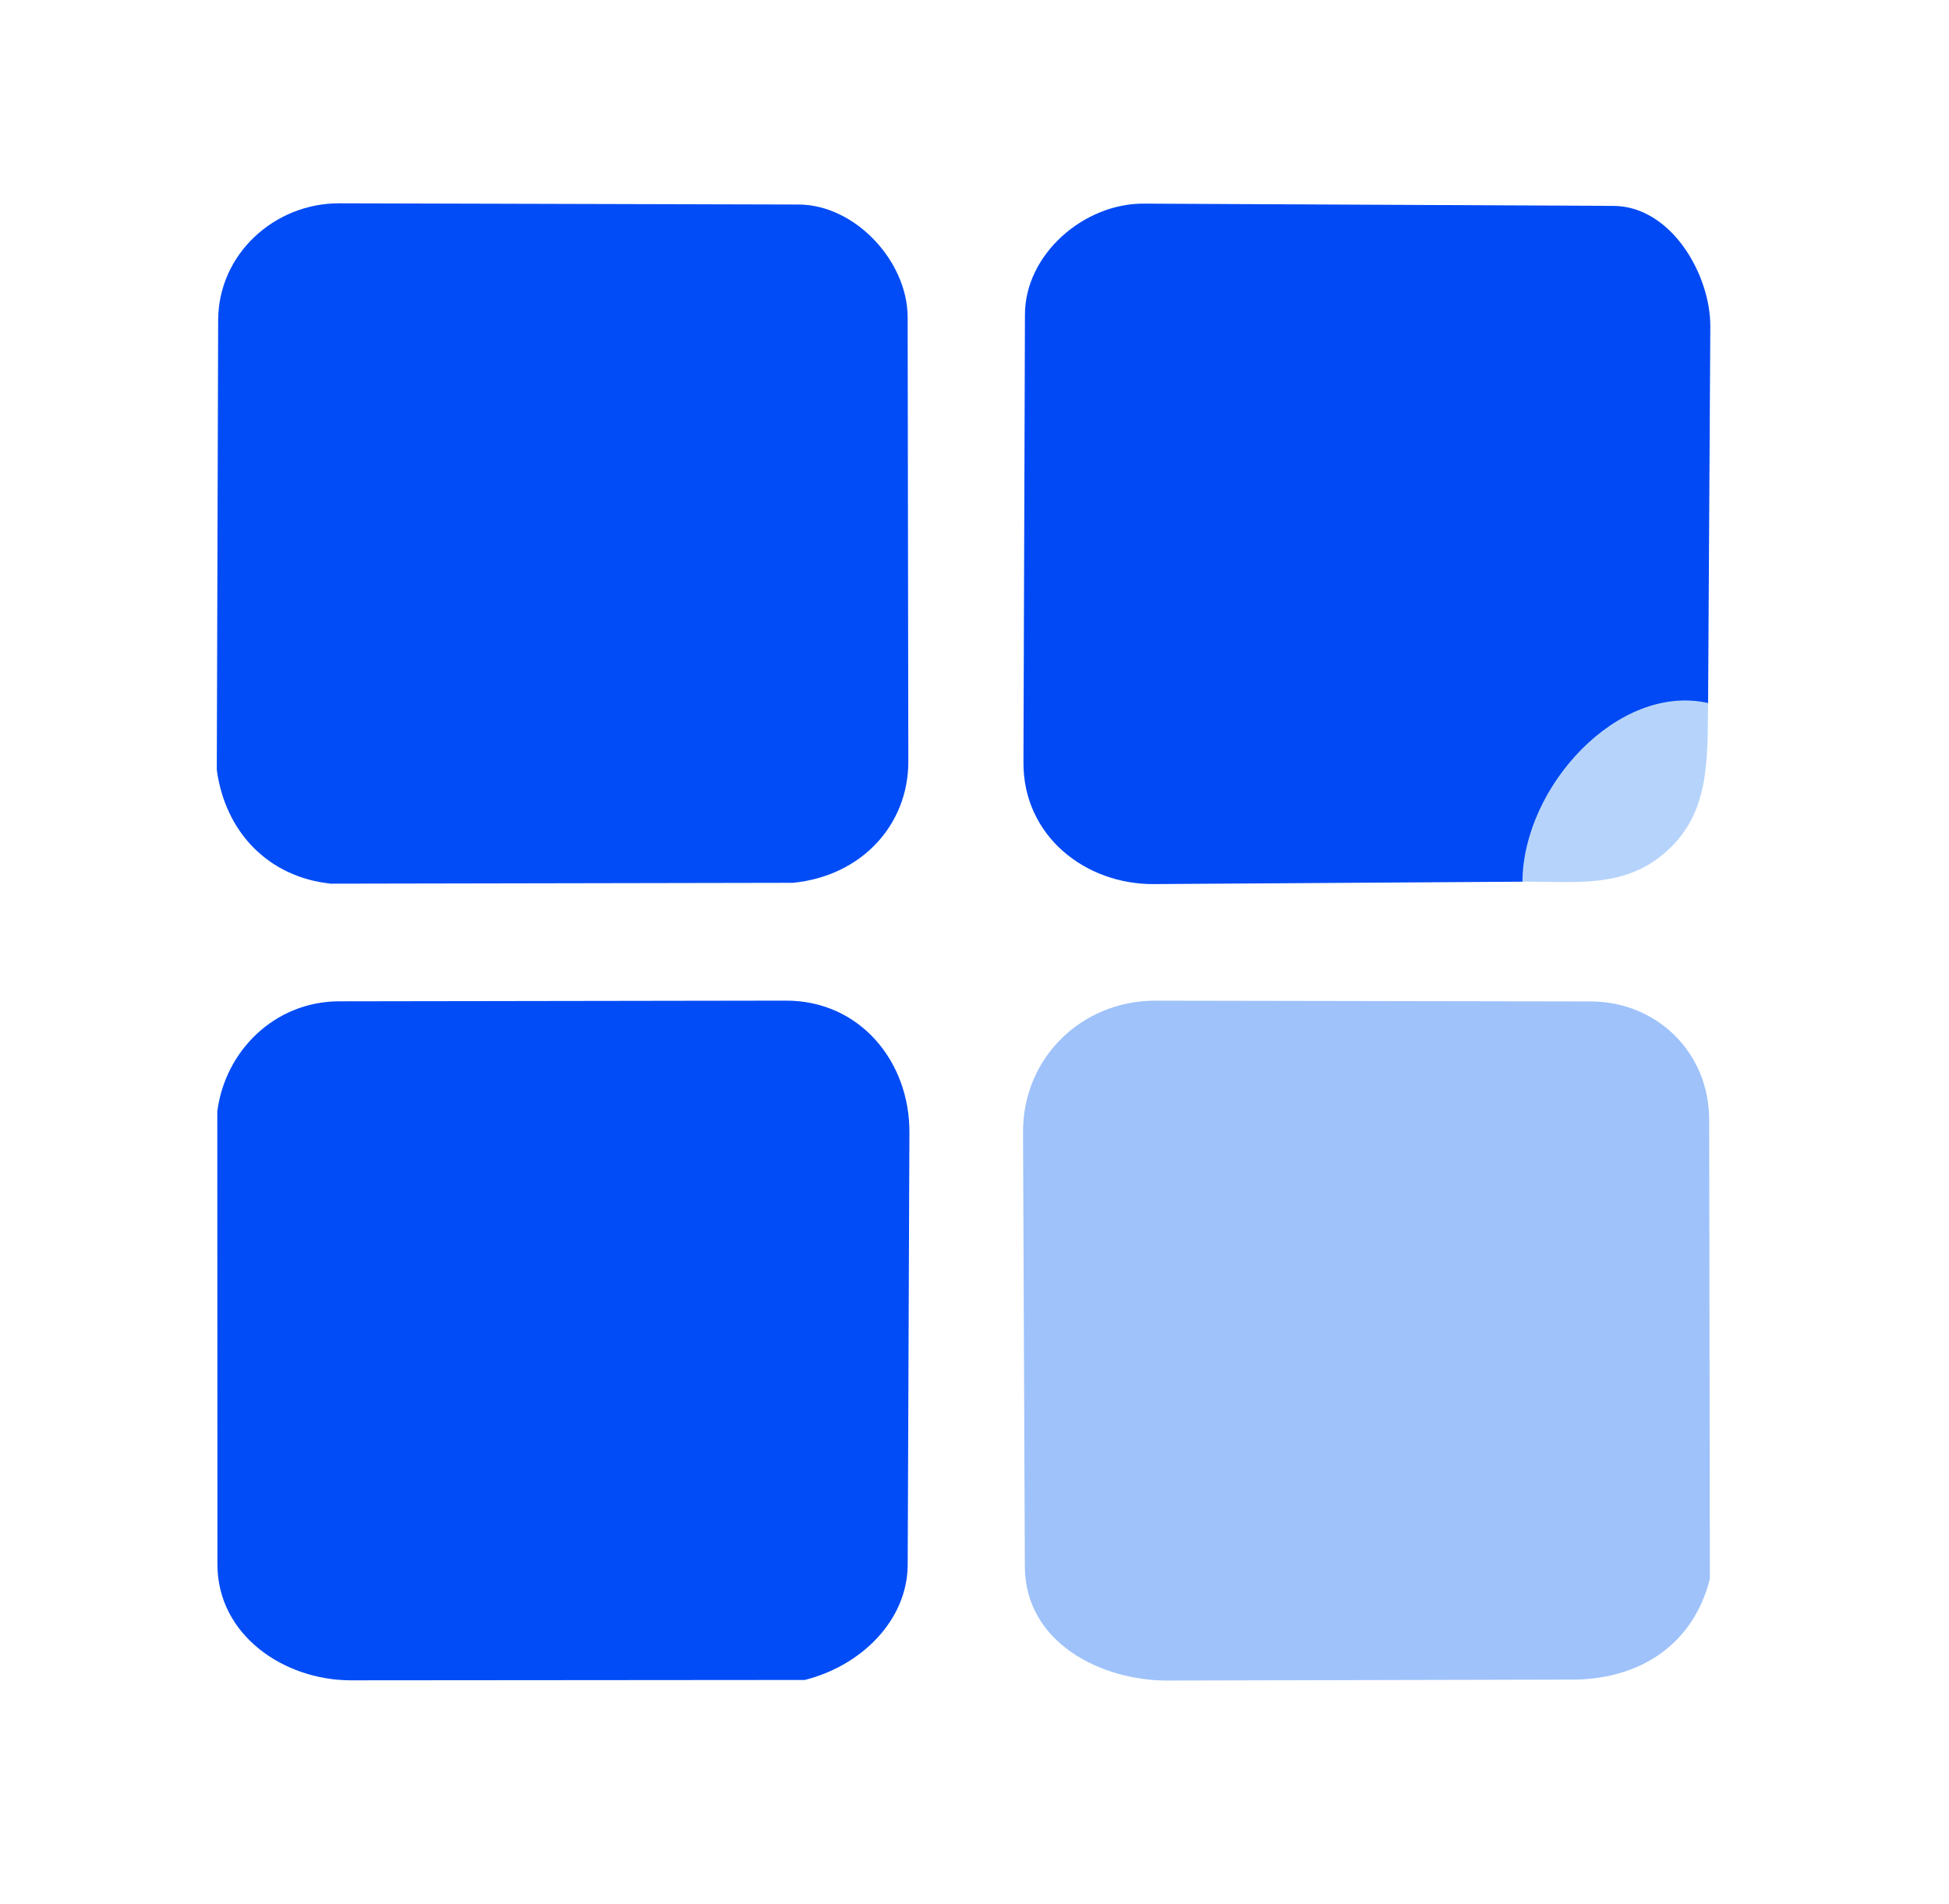
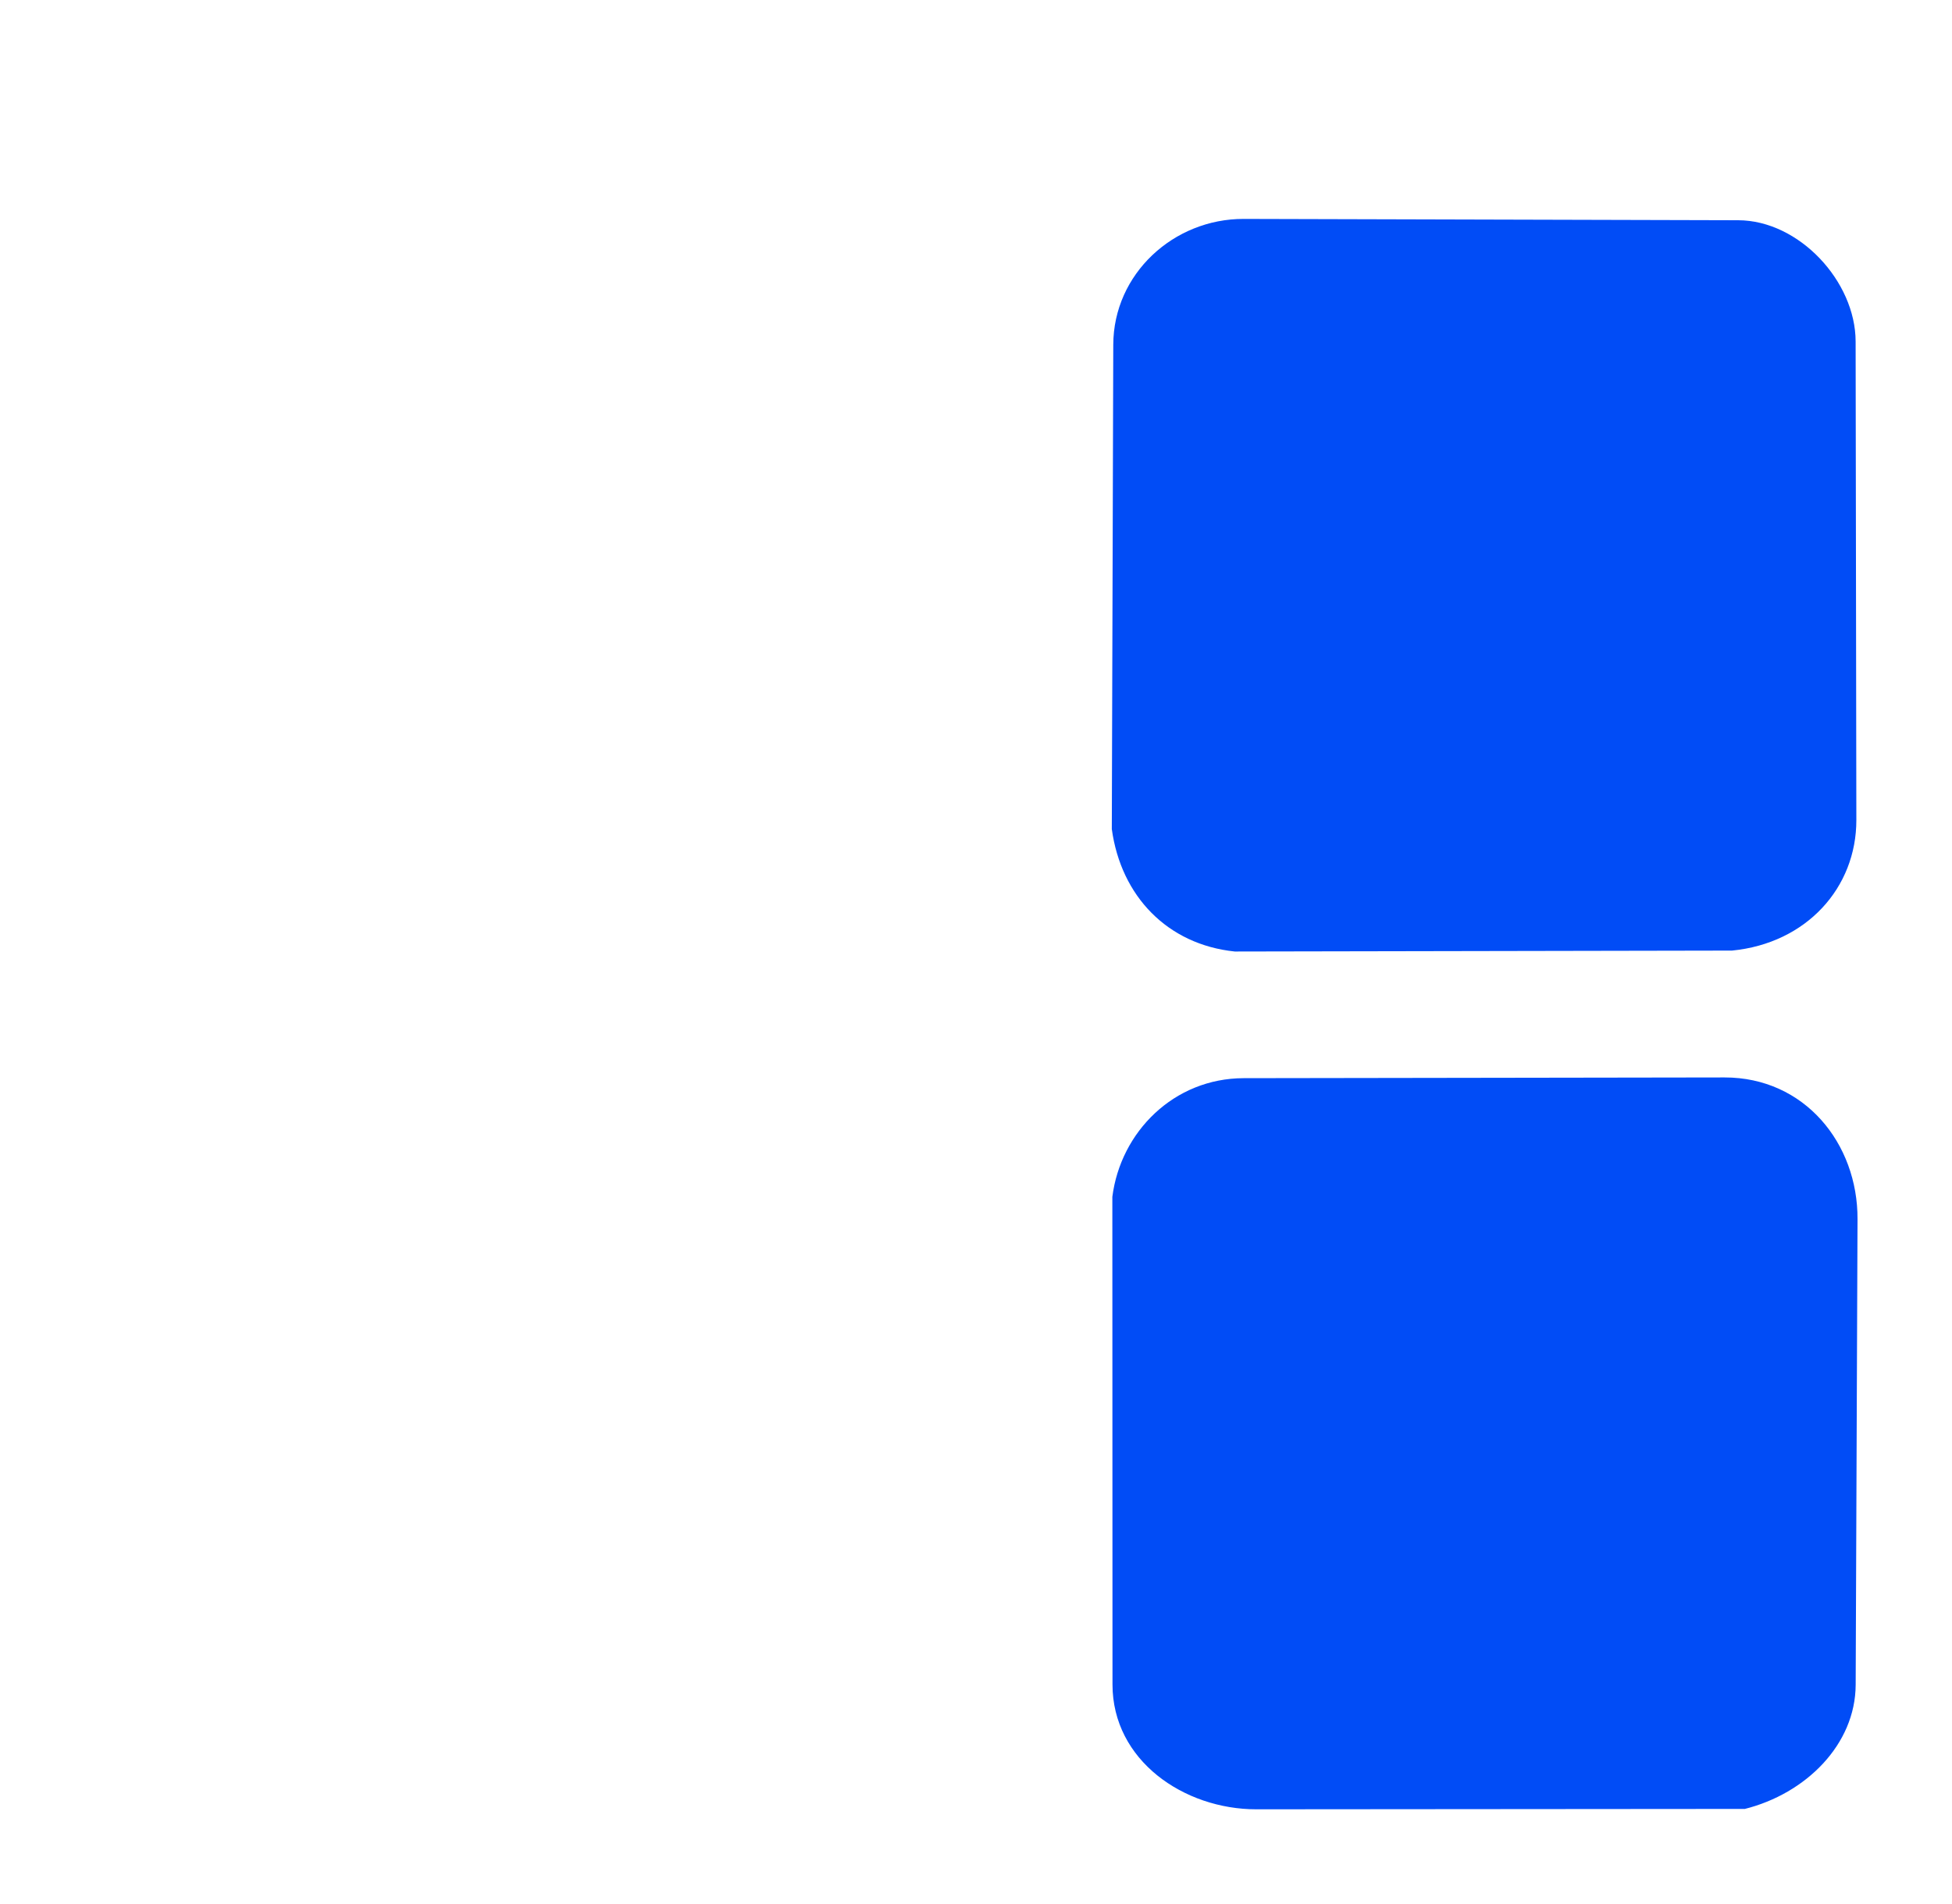
- <svg xmlns="http://www.w3.org/2000/svg" id="_레이어_1" data-name="레이어_1" version="1.1" viewBox="1400 20 430 420">
+ <svg xmlns="http://www.w3.org/2000/svg" preserveAspectRatio="xMidYMid meet" id="_레이어_1" data-name="레이어_1" version="1.1" viewBox="1220 20 400 390">
  <defs>
    <style>
      .st0 {
        fill: #0654f9;
      }

      .st1 {
        fill: #0040ea;
      }

      .st2 {
        fill: #abcefc;
      }

      .st3 {
        fill: #0b54f7;
      }

      .st4 {
        fill: #9fc2fa;
      }

      .st5 {
        fill: #0556f8;
      }

      .st6 {
        fill: #fafafc;
      }

      .st7 {
        fill: #e5f0fc;
      }

      .st8 {
        fill: #f1f4fc;
      }

      .st9 {
        fill: #0340ec;
      }

      .st10 {
        fill: #0252f9;
      }

      .st11 {
        fill: #1759f7;
      }

      .st12 {
        fill: #74a8fb;
      }

      .st13 {
        fill: #0146f1;
      }

      .st14 {
        fill: #0049f4;
      }

      .st15 {
        fill: #0855fa;
      }

      .st16 {
        fill: #014cf6;
      }

      .st17 {
        fill: #8cb8fc;
      }

      .st18 {
        fill: #1054f2;
      }

      .st19 {
        fill: #0050f9;
      }

      .st20 {
        fill: #f1f5fc;
      }

      .st21 {
        fill: #0558fb;
      }

      .st22 {
        fill: #f6f7fb;
      }

      .st23 {
        fill: #0058fb;
      }

      .st24 {
        fill: #74a6fb;
      }

      .st25 {
        fill: #f7f8fc;
      }

      .st26 {
        fill: #accffc;
      }

      .st27 {
        fill: #f9fafc;
      }

      .st28 {
        fill: #0857f9;
      }

      .st29 {
        fill: #0052f8;
      }

      .st30 {
        fill: #0154fa;
      }

      .st31 {
        fill: #8fbbfc;
      }

      .st32 {
        fill: #0056fa;
      }

      .st33 {
        fill: #0453f8;
      }

      .st34 {
        fill: #0051f8;
      }

      .st35 {
        fill: #80affc;
      }

      .st36 {
        fill: #9fc6fc;
      }

      .st37 {
        fill: #f3f6fd;
      }

      .st38 {
        fill: #b4d1fc;
      }

      .st39 {
        fill: #015afb;
      }

      .st40 {
        fill: #b6d4fb;
      }

      .st41 {
        fill: #aacafc;
      }

      .st42 {
        fill: #0551f6;
      }

      .st43 {
        fill: #004df7;
      }

      .st44 {
        fill: #f8f9fc;
      }

      .st45 {
        fill: #b7d4fc;
      }

      .st46 {
        fill: #0d58f2;
      }

      .st47 {
        fill: #0453f6;
      }

      .st48 {
        fill: #f4f7fc;
      }

      .st49 {
        fill: #0257fb;
      }

      .st50 {
        fill: #2965f2;
      }

      .st51 {
        fill: #003ddb;
      }

      .st52 {
        fill: #014cf7;
      }

      .st53 {
        fill: #004af5;
      }

      .st54 {
        fill: #095df9;
      }

      .st55 {
        fill: #f7f8fb;
      }

      .st56 {
        fill: #0855f9;
      }

      .st57 {
        fill: #004ef7;
      }

      .st58 {
        fill: #0041ec;
      }

      .st59 {
        fill: #0453f9;
      }
    </style>
  </defs>
  <g id="sKibSw">
    <g>
      <path class="st7" d="M941.4,31.81l5.64,1.93.81,352.75c.38,12.47,2.37,25.01,8.35,36.11l94.46,126.33c42.28,42.95,113.64,19.12,136.77-32.93l7.6-3.69c4.7,9.24,3.82,18.96,3.88,31.08l1.54,338.64,1.11,206.82c-5.56,3.77-2.63,8.3-2.63,11.8l3.04,15.26c1.24,223.21,1.63,450.86.69,674.94-.13,31.11.13,62.2.4,92.76-2.64,34.76-19.94,66.37-56.67,72.9-148.67.46-297.5.43-446.5-.07l-5.39-2.14-633.48-.39C28.17,1953.9,0,1922.7,0,1890.73L.23,60.83C.24,27.24,32.24.31,63.86.3L936.75.03l-.02,383.82c.29.78,1.55,1.8,2.7,1.87l1.98-353.92Z" />
      <path class="st23" d="M1195.03,512.32c-9.55,25.4-27.36,44.81-53.07,56.06-31.86,13.94-75.07,11.52-97.21-17.85l-88.16-116.93c-12.3-16.31-14.46-34.48-14.5-54.22l-.69-347.56c-.02-10.83-3.02-20.53-.53-31.81l193.08.21c34.76.04,65.16,28.1,65.22,64.23l.65,413.44c.02,12.88-.71,23.57-4.8,34.45Z" />
      <path class="st49" d="M2458.14,1054.55c-.05,19.95-19.54,32.04-36.84,32.03l-228.21-.11c-18.85,0-35.4-14.72-35.43-34.33l-.45-288.94c-.03-20.94,15.69-38.29,36.54-38.28l158.69.11.4,80.1c-.67,19.78,14.84,34.81,34.45,33.39l71.44.21-.58,215.81Z" />
      <path class="st32" d="M3698.66,1731.77l-49.25.03c-26.67.02-19.53-24.75-26.51-49.18-13.6-5.51-24.49-12.48-36.23-21.07l-30.61,10.66c-11.92,4.15-22.25-.03-28.13-10.67l-24.02-43.46c-6.15-11.13-.61-21.17,9.36-28.12l23.75-16.54,1.93-44.25-26.87-20.64c-7.02-5.39-11.35-13.86-6.47-21.95l27.46-45.57c12.98-21.55,35.09,3.41,55.75,4.59l33.45-17.56c8.56-18.07-.49-47.99,24.5-47.99h50.4c11.13-.01,17.42,9.34,18.85,19.85l3.72,27.52,36.37,19.5,30.85-14.11c8.72-3.99,18.23-2.1,23.17,5.9l26.84,43.44c5.05,8.18,4.5,16.62-3.22,22.82l-28.49,22.87,1.97,43.34,26.98,18c9.31,6.21,11.8,16.95,6.42,26.95l-23.51,43.68c-13.67,25.4-33.73,4.55-57.35,1.85l-36.71,20.13-5.51,33.13c-1.53,9.17-7.79,16.86-18.86,16.86Z" />
      <path class="st30" d="M3136.96,1543.28c-.73,79.4-71.44,158.45-147.02,190.44-76-30.08-147.31-110.26-148.05-190.56l-.81-87.33c-.08-8.94,6.72-12.25,14.18-13.81,42.17-8.82,81.78-23.94,119.76-43.58,10.85-5.61,18.82-4.81,29.71.46,40.13,19.41,81,34.59,124.53,44.33,5.22,1.17,8.55,7.14,8.5,12.36l-.81,87.69Z" />
      <path class="st16" d="M2140.16,391.8l-.06-228.68c0-10.76,5.5-22.48,14.7-27.18l91.59-46.77c1.24-20.48,2.19-40.89,20.29-40.84l58.19.16c18.5.05,27.89,18.1,27.88,35.7l-.19,319.05-201.56.11c-5.72,0-10.67-4.9-10.85-11.55Z" />
      <path class="st13" d="M1623.14,935.07c-25.08,41.81-22.43,89.62,5.76,130.04l-149.44.48c-21.22-4.63-31.84-20.04-31.8-41.19l.53-263.78c.04-19.25,17.77-35.64,36.59-35.66l207.42-.22c22.65,2.65,35.59,21.42,35.47,43.64l-.55,105.97c-43.33,1.15-81.28,22.84-104,60.72Z" />
      <path class="st34" d="M3681.41,249.33l-88.55-.36c-13.25-.05-25.5,10.16-25.29,23.46l.55,35.87c28.63,6.99,44.54,33.2,40.52,60.2-3.96,26.54-27.07,46.6-53.66,46.71-27.7.12-50.48-19.79-54.16-46.29s12.21-52.89,40.49-61.14l-.29-166.04c-27.82-8.28-44.7-33.19-40.05-61.02,4.29-25.64,26.85-46.6,53.6-46.28,27.41.33,50.04,19.52,54.11,46.56,4.2,27.89-13.1,53.17-41.24,60.81l.68,60.17c2.28,10.42,11.45,19.08,22.62,19.08h91.26c10.13-54.01,60.83-88.2,112.21-77.72,53.25,10.86,87.26,63.09,73.92,116.91-11.39,45.93-52.29,76.21-98.44,73.19-45.03-2.95-83.39-37.85-88.28-84.11Z" />
      <path class="st59" d="M2422.56,1543.92c-.39-35.7-99.75-68.23-183.44-28.59-17.16,8.13-24.01,23.81-23.97,41.72l.23,98.65c-34.98,5.53-69.58-8.17-87.35-39.21-14.76-25.78-13.32-57.94,2.73-82.75,14.94-23.1,41.95-37.75,71.02-37.27,7.24-54.47,48.89-93.46,99.28-100.9,53.51-7.9,105.19,19.88,126.76,69.97,34.82,1.41,64.29,21.21,79.14,47.94,17.49,31.47,15.8,66.84-1.18,96.95-16.91,29.98-46.93,49.28-82.01,46l-1.21-112.51Z" />
      <path class="st24" d="M1788.58,1715.76l-46.85-22.57c-32.86,9.2-66.77,11.41-99.65,1.12-44.43-13.91-74.43-52.61-77.56-96.76-3.28-46.21,22.94-88.14,66.31-107.01,59.37-25.83,143.02-9.29,173.95,54.85,17.72,36.75,13.39,78.6-12.46,110.58l8.95,47.83c.58,3.12-.19,6.66-1.13,8.3-1.2,2.1-6.44,6.13-11.56,3.67Z" />
      <path class="st9" d="M3168.47,868.32c-4.67-.36-8.63.33-11.88,2.07-10.29,17.5-15.99,18.18-17.11,2.01l-1.94,5.63-298.08-.47c-1.8,1.36-4.1.65-6.9-2.13l-.48,3.85c-29.4,4.5-24.83-15.9-8.53-32.56-8,.52-13.71-1.48-17.14-6.01l.41-47.05c.2-22.4,20.38-40.08,42.47-40.36l24.38-.31,1.21,43.49c.31,11.07,9.02,18.4,18.5,18.97,8.88.53,20.65-5.23,20.88-16.03l.97-46.73,144.04.02,1.03,43.74c.26,11.14,9.11,18.61,18.67,18.88,9.06.26,20.21-5.25,20.37-16.29l.67-46.22,20.24-.12c21.57-.13,47.19,14.88,47.43,38.17l.79,77.42Z" />
      <path class="st52" d="M1487.37,1618.3l-47.82,18.78c-4.07,1.6-6.69,1.01-8.96-.64-2.28-1.65-4.72-5.16-4.07-8.9l8.21-47.62c-41.88-55.04-25.2-131.53,36.12-165.4,65.55-36.21,160.86-22.82,197.35,47.84-49.5,4.15-92.23,32.39-112.66,76.8-12.58,27.36-15.63,57.4-5.29,85.28-21.1,3.78-40.9-4.39-62.87-6.14Z" />
      <path class="st19" d="M3092.88,390.43l-206.67.09c-9.03,0-15.37-7.46-15.32-16.24l.23-40.05c7.21-57.39,56.27-100.61,112.18-103.71,57.58-3.19,111.93,35.67,124.03,93.07l1.18,50.56c.21,8.85-5.14,16.28-15.63,16.29Z" />
      <path class="st57" d="M1708.27,896.98c56.92-9.83,106.2,28.01,116.07,81.02,10.02,53.83-26.59,104.74-80.15,115.25-52.67,10.34-104.82-25.75-115.79-77.28-11.51-54.05,23.21-109.2,79.87-118.99Z" />
      <path class="st16" d="M1574.92,214.75l-101.89.19c-13.79-1.43-23.31-11.33-25.2-25.08l.3-99.24c.04-14.51,12.37-25.81,26.73-25.77l101.32.27c12.48.03,24.05,12.51,24.07,24.84l.15,98.03c.02,13.89-10.23,25.26-25.47,26.76Z" />
      <path class="st16" d="M1577.48,390.6l-100.03.08c-14.8.01-29.48-9.98-29.48-25.58l-.03-99.9c1.69-13.31,12.62-24.29,26.91-24.31l98.53-.15c16.4-.02,27.32,13.51,27.26,29.03l-.38,95.41c-.05,12.21-10.19,22.3-22.78,25.44Z" />
      <path class="st1" d="M2477.05,231.93l.39,158.94c-.19,5.84-4.89,12.24-11.23,12.24l-92.4.03.19-220.4c0-3.7.88-6.19,2.19-7.37,1.58-1.42,5.63-3.2,8.36-2.07l70.3,29.12c11.43,4.73,22.16,14.24,22.2,29.51Z" />
      <path class="st4" d="M1746.82,390.52l-89.22.21c-14.77.04-31.42-8.43-31.49-25.09l-.4-95.87c-.07-16.52,13.08-29.05,29.2-29.02l96.05.17c14.55.03,26.1,11.22,26.13,26.07l.15,101.33c-3.59,14.17-15.06,22.18-30.42,22.21Z" />
      <path class="st51" d="M3818.59,1086.81l-56.65-.26c-6.19-.03-12.66-5.26-12.66-12.21v-217.29c1.72-8.2,7.36-12.47,15.48-12.49l53.9-.15c8.12-.02,15.74,5.81,15.74,14.83l-.06,212.79c0,9.45-6.91,14.82-15.74,14.78Z" />
      <path class="st14" d="M1776.83,175.08c-.56,2.45-1.92,4.35-4.33,5.07-18.33,5.47-27.11,11.35-30.85,31.95l-5.75,2.4-81.34.53c-15.12.1-28.81-10.63-28.76-26.8l.33-98.85c.04-13.33,13.03-24.52,26.19-24.46l103.65.5c12.72.06,21.43,15.15,21.37,26.62l-.49,83.04Z" />
      <path class="st42" d="M2832.56,875.44l5.65,2.56.98,160.34c2.3,13.15,6.68,15.59,18.96,17.22l261.1-.44c9.76-1.59,13.76-4.06,15.87-14.22l-1.26-165.1,5.61-3.39c2.16,1.63,1.65,5.07,4.5,9.24,2.1-10.31,9.28-19.26,20.4-19.74,1.57.78,3.55,4.63,4.1,6.43l-.38,176.45c-.05,21.45-20.5,42.37-42.56,42.4l-273.32.35c-25,.03-45.72-20.97-45.73-45.8l-.05-200.99c7.63-.51,16.49-1.56,23.81,2.81-1.82,11.17-8.54,16.61-16.98,23.59,3.19,7.68,13.97,9.26,19.32,8.31Z" />
      <path class="st58" d="M3706.58,1086.54h-62.82c-7.82,0-13.49-6.23-13.35-14.03l-.15-140.58c0-7.37,6-14.44,13.42-14.5l56.6-.45c8.75-.07,15.73,6.39,15.73,15.37l.07,139.78c0,6.01-3.32,11.31-9.5,14.41Z" />
      <path class="st29" d="M3050.56,114.79c14.06,27.34,6.37,57.08-13.57,76.24-19.66,18.9-49.39,24.19-74.67,12.37-25.52-11.93-41.54-38.93-37.16-68.9,4.24-29,27.43-50.14,54.16-54.77,27.67-4.8,57.59,8.53,71.23,35.06Z" />
      <path class="st33" d="M3538.42,906.18c-11.59,1.75-19.46-.66-21.35-9.68-1.62-7.74,2.35-15.59,12-16.98,98.82-14.29,190.03-64.68,251.46-143.45l-20.93-1.54c-6.78-.5-9.51-7.24-9.48-12.59.04-6.2,4.38-12.03,11.96-13.04l56.28-7.52c6.56-.88,13.62,4.1,13.56,11.03l-.53,61.24c-.08,9.22-12.77,10.43-18.72,7.69-8.1-3.72-6.72-10.9-10.31-24.47-68.66,79.98-158.32,133.4-263.95,149.31Z" />
      <path class="st16" d="M3583.26,1086.58l-57.77-.04c-8.3,0-14.19-5.51-14.21-13.92l-.21-95.85c-.02-9.93,7.26-16.6,17.06-16.58l53.61.11c8.2.02,13.83,5.65,15.13,13.84v98.59c.01,7.49-4.81,13.86-13.61,13.85Z" />
      <path class="st53" d="M2846.73,370.04h-84.09c-10.12,0-13.39-6.94-13.86-15.78-1.35-25.27,4.9-48.36,22.94-66.56,26.46-26.69,66.78-34.76,102.86-18.25-16.44,19.8-26.68,40.94-27.16,65.43l-.69,35.15Z" />
      <path class="st19" d="M3132.86,370.1l-.86-35.53c-.59-24.41-9.96-45.33-26.08-65.12,27.06-12.31,55.51-11.29,80.26,1.69,35.73,18.75,52.19,58.74,41.2,97.76l-94.51,1.2Z" />
      <path class="st59" d="M2404.59,1552.9c.43,30.04-87.03,51.02-156.66,20.24-9.92-4.38-14.36-13.63-13.4-22.88,4.51-43.53,169.4-44.88,170.07,2.64Z" />
      <path class="st43" d="M2821.22,150.33c27.51-8.57,54.3,6.15,61.96,32.8,6.74,23.46-6.48,50.16-32.3,58.32-23.69,7.49-50.94-5.05-59.79-30.01-8.48-23.93,2.41-52.47,30.13-61.11Z" />
      <path class="st10" d="M3130.91,150.13c27.07-8.22,53.37,6.81,60.64,31.83,7.28,25.05-6.51,51.45-33.3,59.71-22.57,6.96-49.48-6.02-58.19-29.51-9.09-24.51,3.07-53.6,30.85-62.03Z" />
      <path class="st5" d="M2404.11,1582.12l-1.36,41.75c-.49,15.07-74.06,40.23-133.45,20.45-11.7-3.9-27.69-9-32.62-20.51-5.4-12.58-.96-27.61-1.36-41.47l21.68,13.02,3.94,13.29c.86,2.9,8.06,4.47,13.04,5.88,34.16,9.72,70.75,7.16,104.3-3.84l3.41-16.57,22.41-12.01Z" />
      <path class="st47" d="M2402.97,1646.15c2.17,30.75,6.58,49.68-21.14,60.57-38.64,15.17-81.3,15.88-120.39,2.04-32.15-11.38-28.02-28.52-26.49-62.91l23.98,11.84,1.03,21.78c36.63,17.29,79.91,16.29,117.76.63l1.98-23.29,23.25-10.66Z" />
      <path class="st12" d="M2391.39,817.05c-8.55.28-17.04-4.8-17.05-12.38v-76.72s85.63,86.89,85.63,86.89l-68.58,2.21Z" />
      <path class="st46" d="M3091.77,786.45c-.22,8.43-8.15,12.45-12.82,12.54-7.68.15-11.5-6.52-11.83-14.8l-1.89-46.8c-.38-9.42,5.12-15.95,13.62-16.16,6.29-.15,14.52,5.1,14.28,14.04l-1.36,51.17Z" />
      <path class="st18" d="M2906.6,787.09c-.43,7.62-6.1,12.23-10.83,12.76-6.41.72-11.14-4.64-11.54-12.31l-2.42-47.28c-.49-9.63,2.77-17.67,11.72-18.87,8.13-1.09,16.48,5.08,15.87,16.05l-2.8,49.65Z" />
      <path class="st40" d="M1776.83,175.08c-.08,12.83.21,23.79-8.47,32.11-9.37,8.99-20.4,7.23-32.47,7.31.12-20.94,21.09-43.85,40.94-39.42Z" />
      <path class="st21" d="M694.28,633.97c-21.9,4.13-47.73,0-66.27-10.75l-316.65-183.73c-19.01-11.03-31.42-27.25-34.72-46.46-3.91-22.74,5.7-41.73,21-58.06,29.18-31.16,55.21-61.95,88.18-89.38,35.24-29.33,84.15-42.11,125.73-17.63l323.85,190.72c35.29,20.78,61.05,53.94,62.8,96.64,1.63,39.71-25.03,82.16-64.71,92.42l-139.2,26.22Z" />
      <path class="st23" d="M371.23,1186.78c-37.21,14.83-74.01.83-89.25-34.31-18.03-41.55-32.45-82.82-40.66-128.13-7.4-40.83,5.64-86.55,43.47-108.1l353.12-201.18c43.72-24.91,98.04-15.84,131.12,20.96,19.58,21.78,30.95,54.36,19.72,81.74l-48.38,117.99c-10.7,26.09-24.94,55.16-51.07,70.03l-318.06,181.01Z" />
      <path class="st39" d="M1059.42,1493.44c-.09,36.38-31.76,64.18-66.77,66.21-47.54,2.76-94.6-6.62-138.95-23.84-34-13.2-59.99-45.66-59.99-82.92l.08-425.15c0-32.57,21.38-62.07,48.01-77.9,35.06-20.84,83.62-16.57,109.31,15.17l89.54,110.6c14.22,17.57,19.68,39.1,19.62,62l-.87,355.82Z" />
      <path class="st39" d="M1198.6,1089.88c-13.74-3.64-24.55-12.12-37.72-18.94-41.75-21.63-67.02-68.06-55.9-114.8,10.34-43.45,49.83-70.33,93.84-72.65l-.22,206.39Z" />
      <path class="st27" d="M2382.86,957.34l-153.16.49c-8.18.03-13.03-4.8-14.57-10.88-1.21-4.82,1.58-15.26,9.23-15.28l160.11-.34c7.77-.02,11.53,7.48,11.12,12.95-.37,4.99-3.79,13.04-12.73,13.07Z" />
      <path class="st25" d="M2328.22,895.29l-98.61.47c-9.1.04-15.01-5.76-15-13.27.01-7.74,5.92-13.65,14.97-13.62l98.7.32c7.27.02,13.03,7.59,12.85,12.87-.22,6.25-5.3,13.18-12.9,13.22Z" />
      <path class="st55" d="M2325.43,1018.96l-95.81.45c-8.16.04-13.57-4.12-14.77-10.41-1.4-7.4,2.8-16.25,11.78-16.25l99,.02c8.3,0,13.22,6.43,13.17,13.6-.04,6.11-5.35,12.56-13.37,12.59Z" />
      <path class="st6" d="M2961.9,1609.47l-41.73-41.43c-5.65-5.61-4.9-15.19,0-20.22,5.33-5.48,15.15-7.68,21.79-1.62l31.65,28.88,66.58-69.26c6.63-6.89,14.32-9.75,21.75-4.65,6.07,4.16,10.17,14.94,3.77,21.66l-82.25,86.52c-5.78,6.08-15.19,6.44-21.56.12Z" />
      <path class="st45" d="M2227.56,277.92c-4.87,6.17-24.19,5.71-28.82.31-6.26-7.3-6.54-26.56-.19-33.77,5.4-6.12,25.23-5.63,29.97,1.03,5.07,7.13,5.29,24.51-.96,32.43Z" />
      <path class="st26" d="M2293.21,209.36c-3.92,6.18-23.94,6.06-28.9.5-6.44-7.23-6.59-25.37-.68-33,5.02-6.48,25.74-6.44,30.14.08,5.19,7.67,5.3,23.18-.57,32.42Z" />
      <path class="st2" d="M2228.74,344.69c-4.14,7.09-25.18,7.37-30.26,1.47-5.99-6.95-5.84-24.36-.42-32.47,4.67-6.98,25.4-7.43,30.2-.65,5.16,7.29,5.54,22.98.47,31.65Z" />
      <path class="st2" d="M2228.19,208.88c-4.45,7.04-25.54,6.43-30.05.1-5.52-7.74-5.69-25.48.27-32.56,4.86-5.77,23.95-6.09,29.43-.2,5.78,6.21,5.97,23.78.36,32.66Z" />
      <path class="st36" d="M2293.83,344.9c-4.35,7.21-24.87,6.94-29.91.74-6.16-7.59-6.18-25.6.18-32.92,5.38-6.19,24.49-6.29,29.59.12,5.32,6.68,5.37,23.38.13,32.06Z" />
      <path class="st41" d="M2293.8,277.16c-4.44,7.18-24.7,6.73-29.64.61-6.2-7.66-6.28-25.25-.15-32.98,5.06-6.38,24.72-6.28,29.74.32,5.22,6.87,5.35,23.47.05,32.05Z" />
      <path class="st38" d="M1667.64,844.63l-159.14.2c-10.32.01-18.58-7.47-18.62-17.67l-.17-41.58c-.05-11.47,7.6-18.39,18.81-18.4l157.79-.05c11.25,0,19.18,7.08,19.26,18.32l.26,39.49c.06,9.74-6.04,19.66-18.19,19.67Z" />
      <path class="st35" d="M1535.18,1018.68c-13.81,2.77-27.14,4.65-38.31.58-9.93-3.62-9.65-42.59-1.33-47.67,8.52-5.19,31.11-5.75,38.84,1.16,5.77,13.33,2.51,30.9.81,45.93Z" />
      <path class="st17" d="M1533.2,927.66c-6.69,7.62-31.2,7.39-38.68.82s-7.56-31.82.03-38.39,31.07-6.72,38.61.32c6.82,6.38,7.25,29.05.05,37.25Z" />
      <path class="st31" d="M1604.09,928.02c-5.82,7.32-29.64,6.97-34.97-.15-6.1-8.14-6.37-29.32-.13-37.27,5.61-7.15,28.38-6.86,35.04-.43,7.27,7.02,7.42,28.59.06,37.84Z" />
      <path class="st48" d="M3755.46,269.58l-22.16-21.67c-4.78-4.67-5.02-10.2-2.33-13.58,4.72-5.95,11.52-5.75,16.86-.97l17.04,15.22,39.63-40.56c4.57-4.68,11.39-2.76,14.54.7,4.32,4.74,2.76,10.15-1.87,14.89l-45.96,47.02c-4.07,4.16-11.18,3.42-15.74-1.04Z" />
      <path class="st44" d="M1734.27,1575.83c9.88-6.24,20.82-2.47,25.64,7.01,3.66,7.2,2.04,17.42-6.87,22.87-7.29,4.46-17.74,3.33-24.01-5.39-4.4-6.12-4.45-18.37,5.24-24.49Z" />
      <path class="st22" d="M1680.2,1575.49c11.1-5.84,20.92-1.52,25.6,8.27,3.61,7.54,0,17.15-7.12,21.69-9.01,5.75-19.41,2.64-24.37-4.43-5.73-8.16-4.26-20.2,5.88-25.53Z" />
      <path class="st44" d="M1626.63,1574.89c10.57-5.02,20.88-.11,24.96,9.54,3.12,7.38-.52,17.62-10.17,22.2-7.24,3.44-17.36,1.51-22.9-8.54-3.34-6.06-2.56-18.14,8.11-23.2Z" />
      <path class="st8" d="M1704.1,1038.33c-4.61,5.81-9.96,5.89-13.41,3.04-4.11-3.4-5.18-8.09-1.27-13.04l60.94-77.18c2.9-3.68,8.73-3.75,11.96-2.19s6.87,7.3,3.36,11.73l-61.57,77.64Z" />
      <path class="st20" d="M1748.16,1003.87c12.43-5.11,25.01,1.58,28.81,12.8,3.3,9.75-1.95,21.86-12.22,26.09-10.49,4.32-23.03.68-28.01-10.77-3.88-8.92-1.11-22.96,11.42-28.11Z" />
      <path class="st37" d="M1691.84,947.28c12.69-3.25,23.03,5.96,25.27,14.64,3.45,13.41-4.83,23.94-15.92,26.64-11.03,2.68-22.35-3.34-25.74-13.73-3.72-11.4,2.23-23.93,16.39-27.55Z" />
      <path class="st54" d="M3084.38,1024.77c-8.91,3.65-24.08,2.9-32.54.4-10.9-3.23-11.03-39.45-.18-43.07,8.84-2.95,23.17-2.84,31.85.02,10.53,3.47,10.77,38.59.87,42.65Z" />
      <path class="st56" d="M3086.45,947.86c-7.7,7.51-31.5,6.26-38.81.13-5.54-8.79-5.44-29.25-.26-38.16,8.65-6.95,31.99-7.32,40.45.26,5.26,7.64,6.36,30.22-1.38,37.77Z" />
      <path class="st3" d="M3007.51,1022.3c-7.21,6.71-30.07,6.8-38.76.79-7.16-7.48-6.69-31.34-.29-39.51,8.49-5.54,29.6-5.73,37.78-.1,6.53,7.7,6.56,27.98,1.27,38.82Z" />
      <path class="st28" d="M2925.21,1023.91c-7.52,4.49-28.37,5.79-35.56-.27-8.3-7.69-6.34-29.76-1.66-38.64,3.62-6.86,31.99-6.83,37.85-1.51,6.67,6.06,6.91,35.9-.63,40.41Z" />
      <path class="st0" d="M3006.8,947.66c-7.25,7.01-30.95,6.52-38.62.42-6.46-7.66-6.39-30.74-.33-38.63,8.25-7.18,30.68-6.25,39.35-.24,5.06,8.13,6.37,29.21-.4,38.45Z" />
      <path class="st15" d="M2926.87,947.46c-5.95,7.56-30.54,7.16-38.3,1.35-6.16-8.32-6.09-31.44-.36-39.56,10.44-7.62,28.97-4.7,40.15-.22,1.61,11.11,5.12,27.13-1.5,38.43Z" />
      <path class="st11" d="M1753.7,1017.83c4.71-2.54,7.68.97,8.87,3.29s.25,7.16-2.38,8.48c-3.53,1.77-6.44.21-8.27-1.75-2.57-2.76-2.89-7.51,1.78-10.02Z" />
      <path class="st50" d="M1694.63,961.43c3.53-1.29,6.88,1.66,7.75,3.59,1.51,3.36-.82,8.15-3.81,9.07s-6.25.03-8.17-2.89c-1.44-2.19-1.41-7.7,4.23-9.77Z" />
    </g>
  </g>
</svg>
